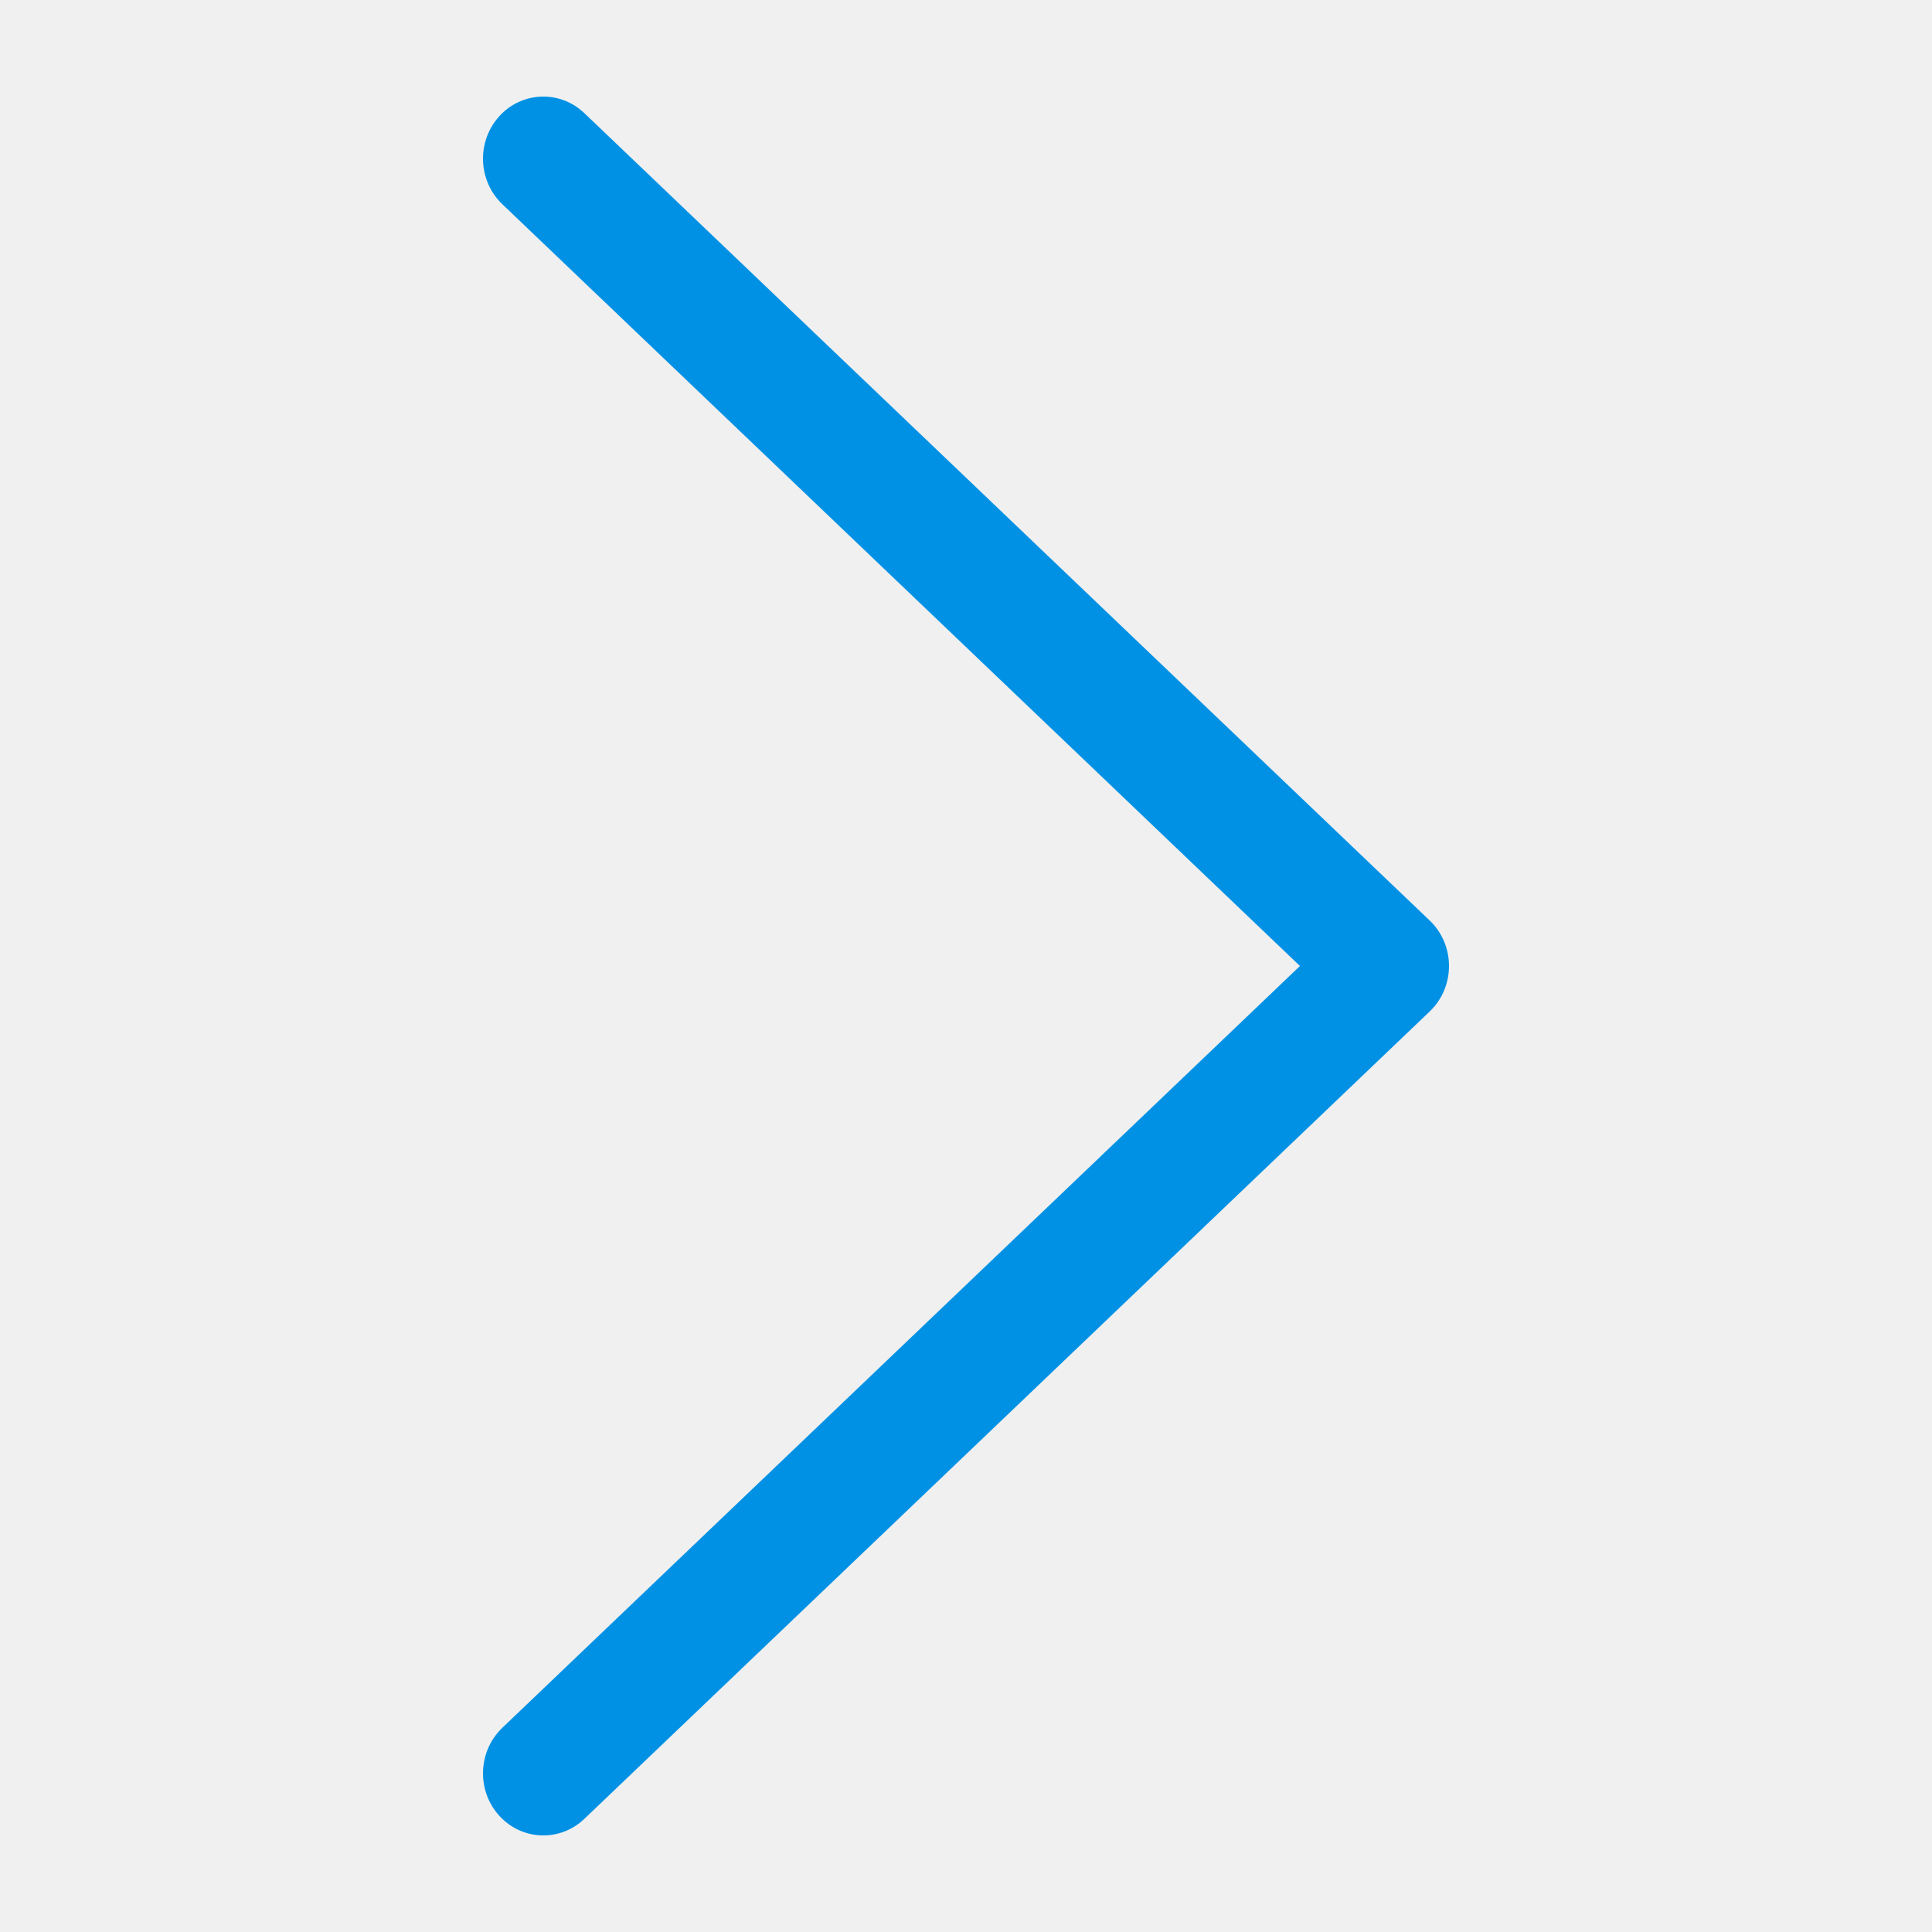
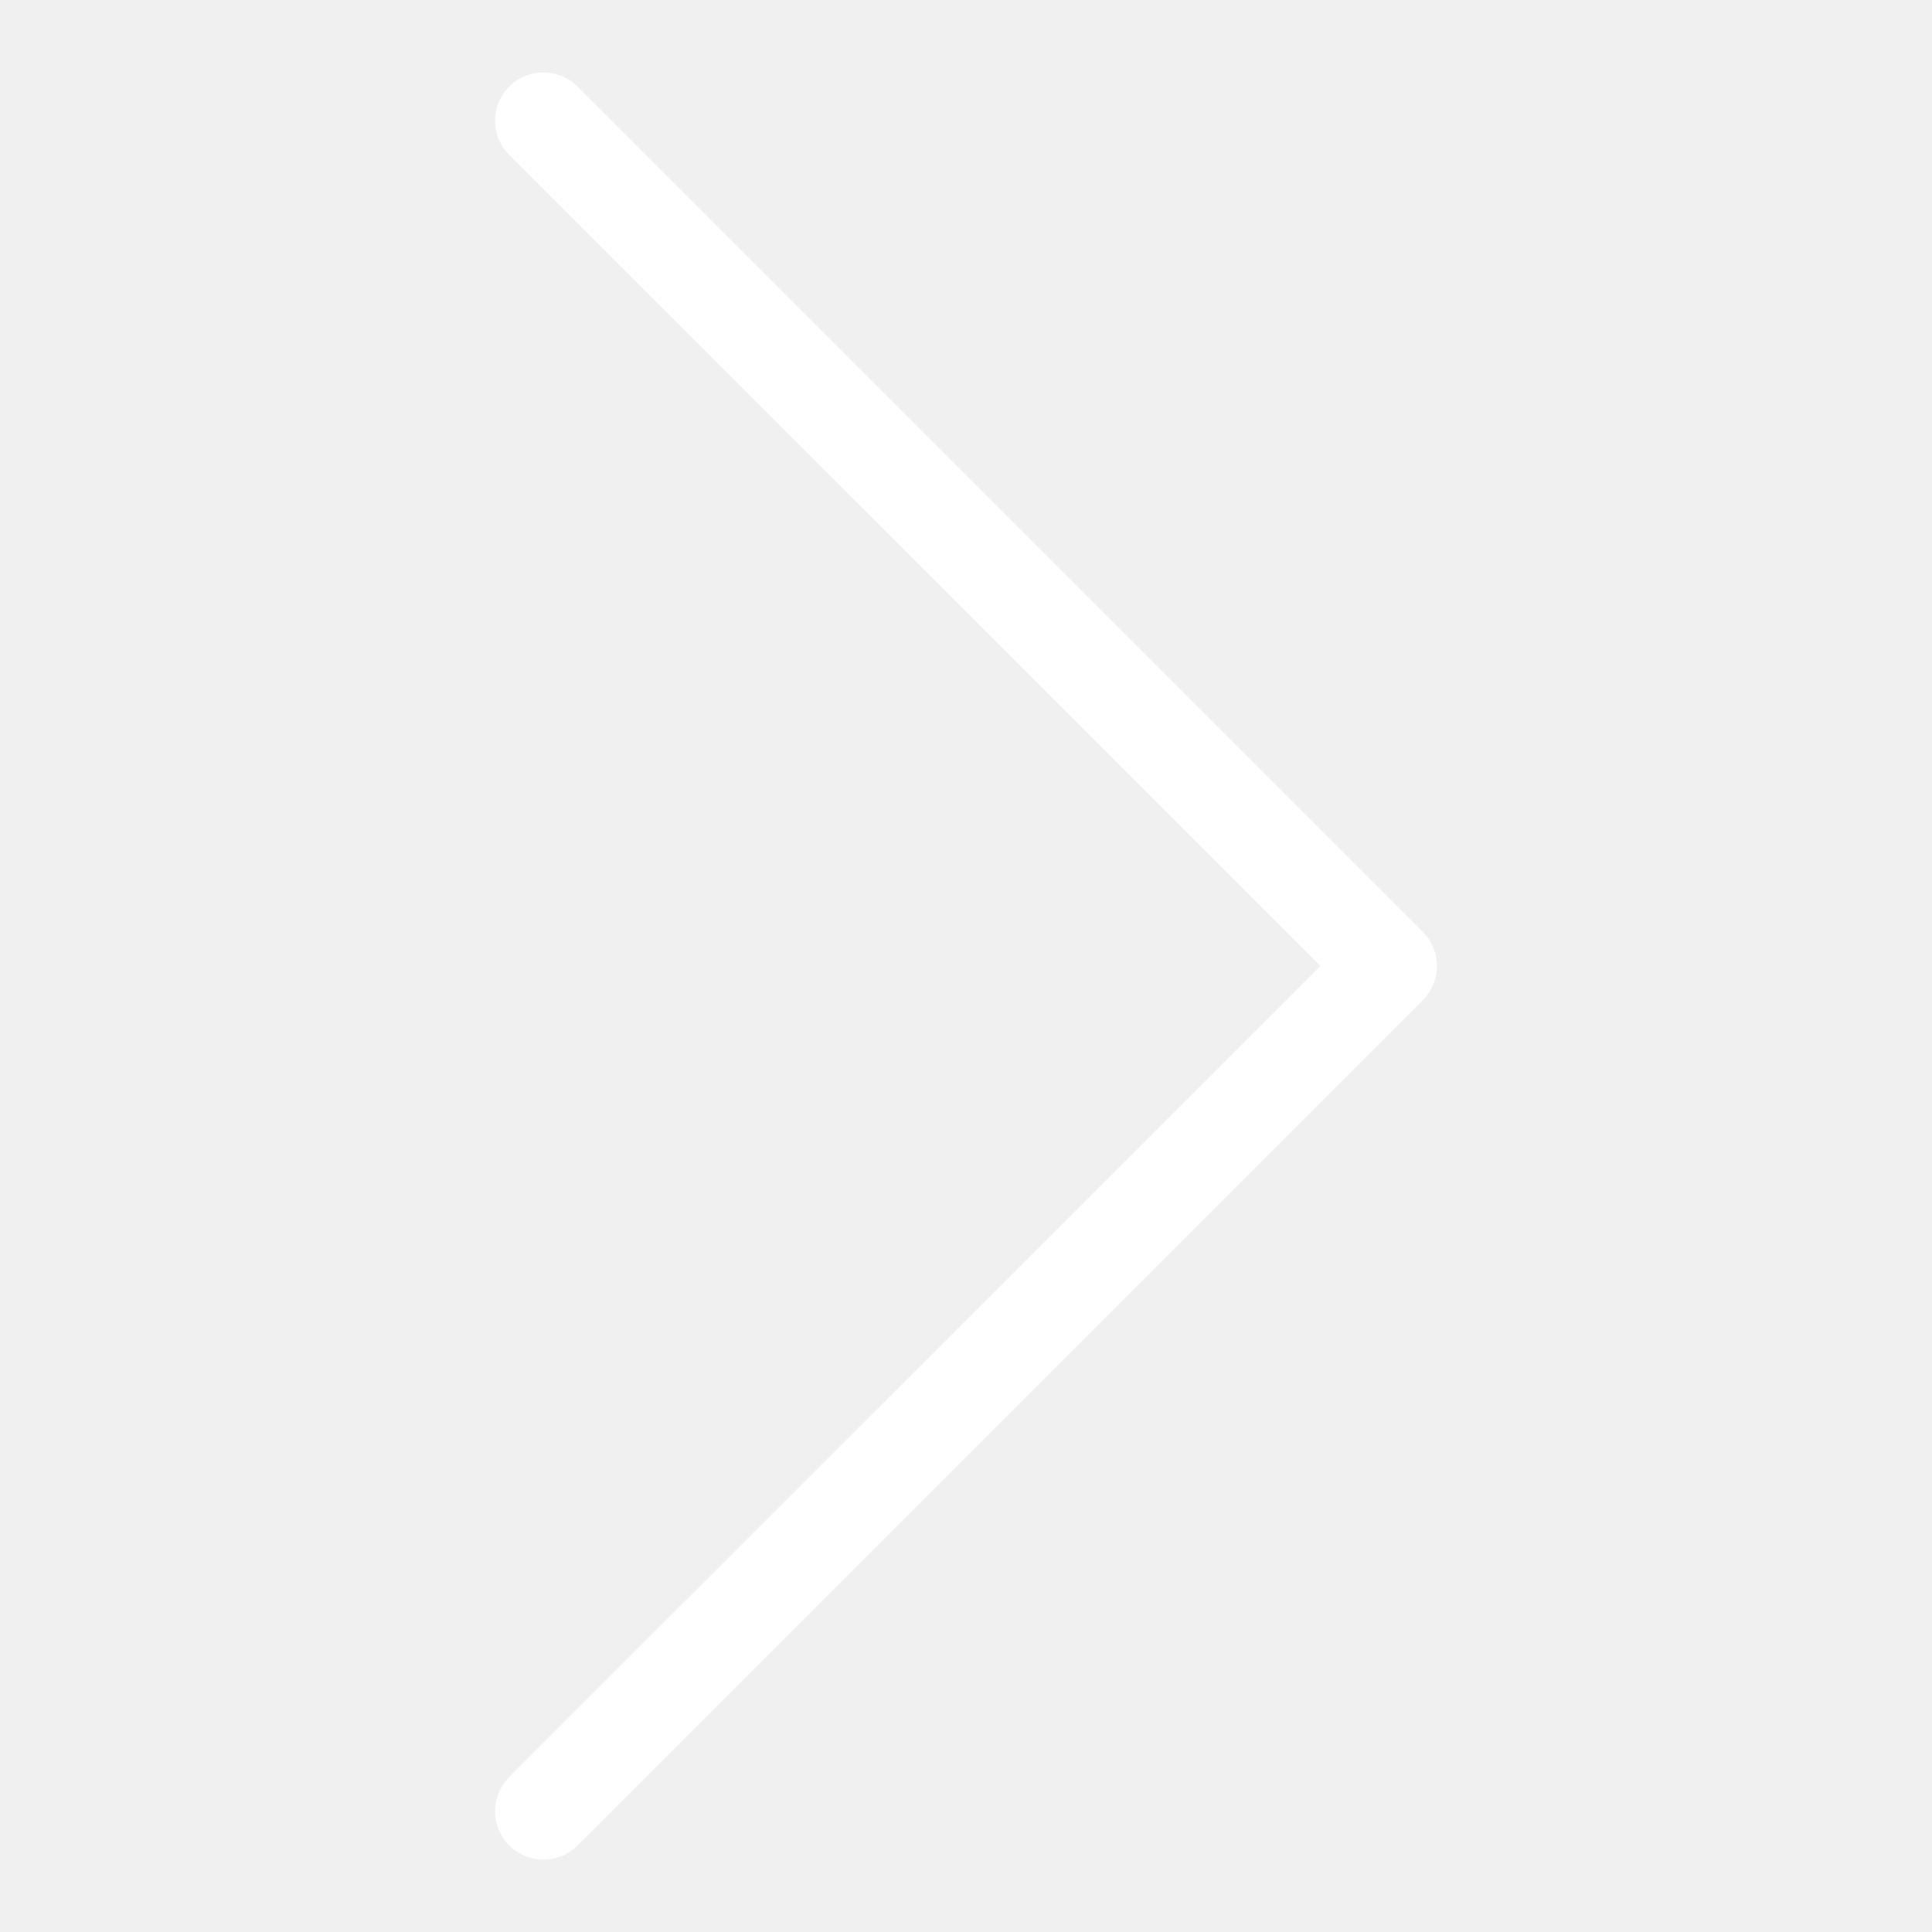
<svg xmlns="http://www.w3.org/2000/svg" width="20" height="20" viewBox="0 0 20 20" fill="none">
-   <path fill-rule="evenodd" clip-rule="evenodd" d="M5.167 18.795C4.932 18.534 4.947 18.128 5.2 17.886L13.457 10L5.2 2.114C4.947 1.872 4.932 1.466 5.167 1.205C5.402 0.945 5.797 0.93 6.05 1.172L14.8 9.529C14.928 9.651 15 9.821 15 10C15 10.179 14.928 10.349 14.8 10.471L6.05 18.828C5.797 19.07 5.402 19.055 5.167 18.795Z" fill="#0091E4" />
+   <path fill-rule="evenodd" clip-rule="evenodd" d="M5.271 19.104C5.076 18.908 5.076 18.592 5.271 18.396L13.668 10L5.271 1.604C5.076 1.408 5.076 1.092 5.271 0.896C5.467 0.701 5.783 0.701 5.979 0.896L14.729 9.646C14.924 9.842 14.924 10.158 14.729 10.354L5.979 19.104C5.783 19.299 5.467 19.299 5.271 19.104Z" fill="white" />
</svg>
